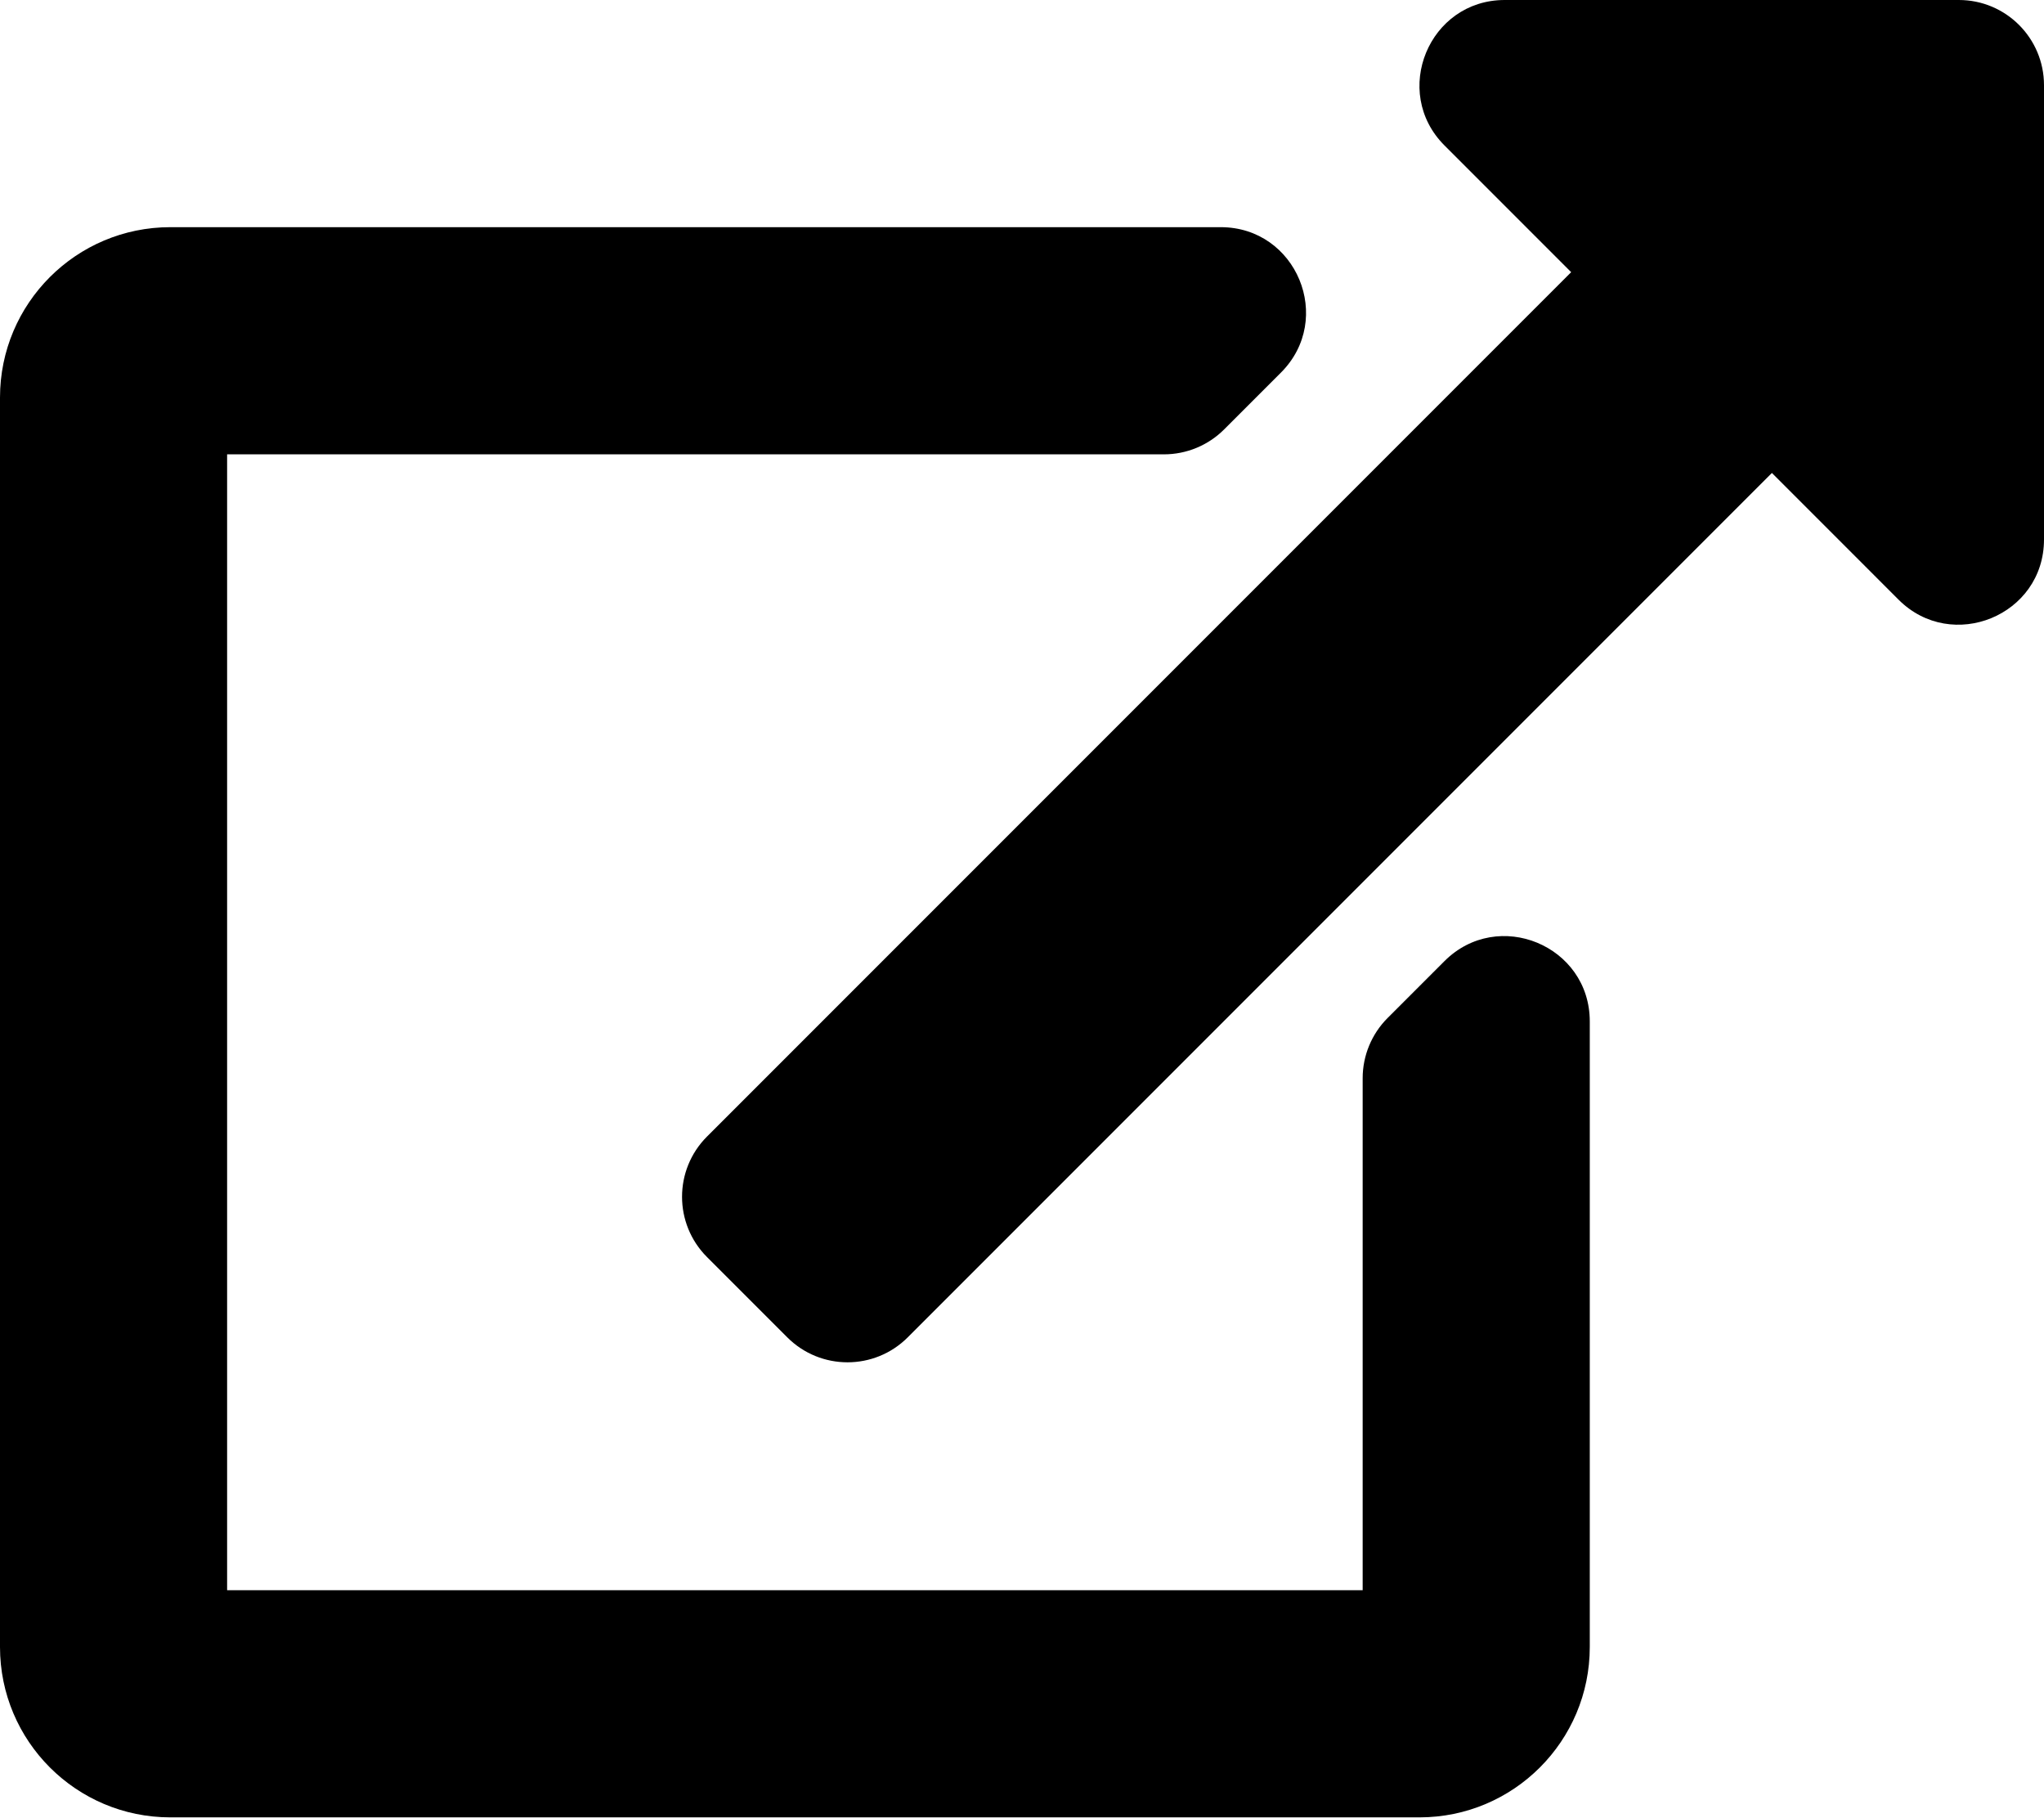
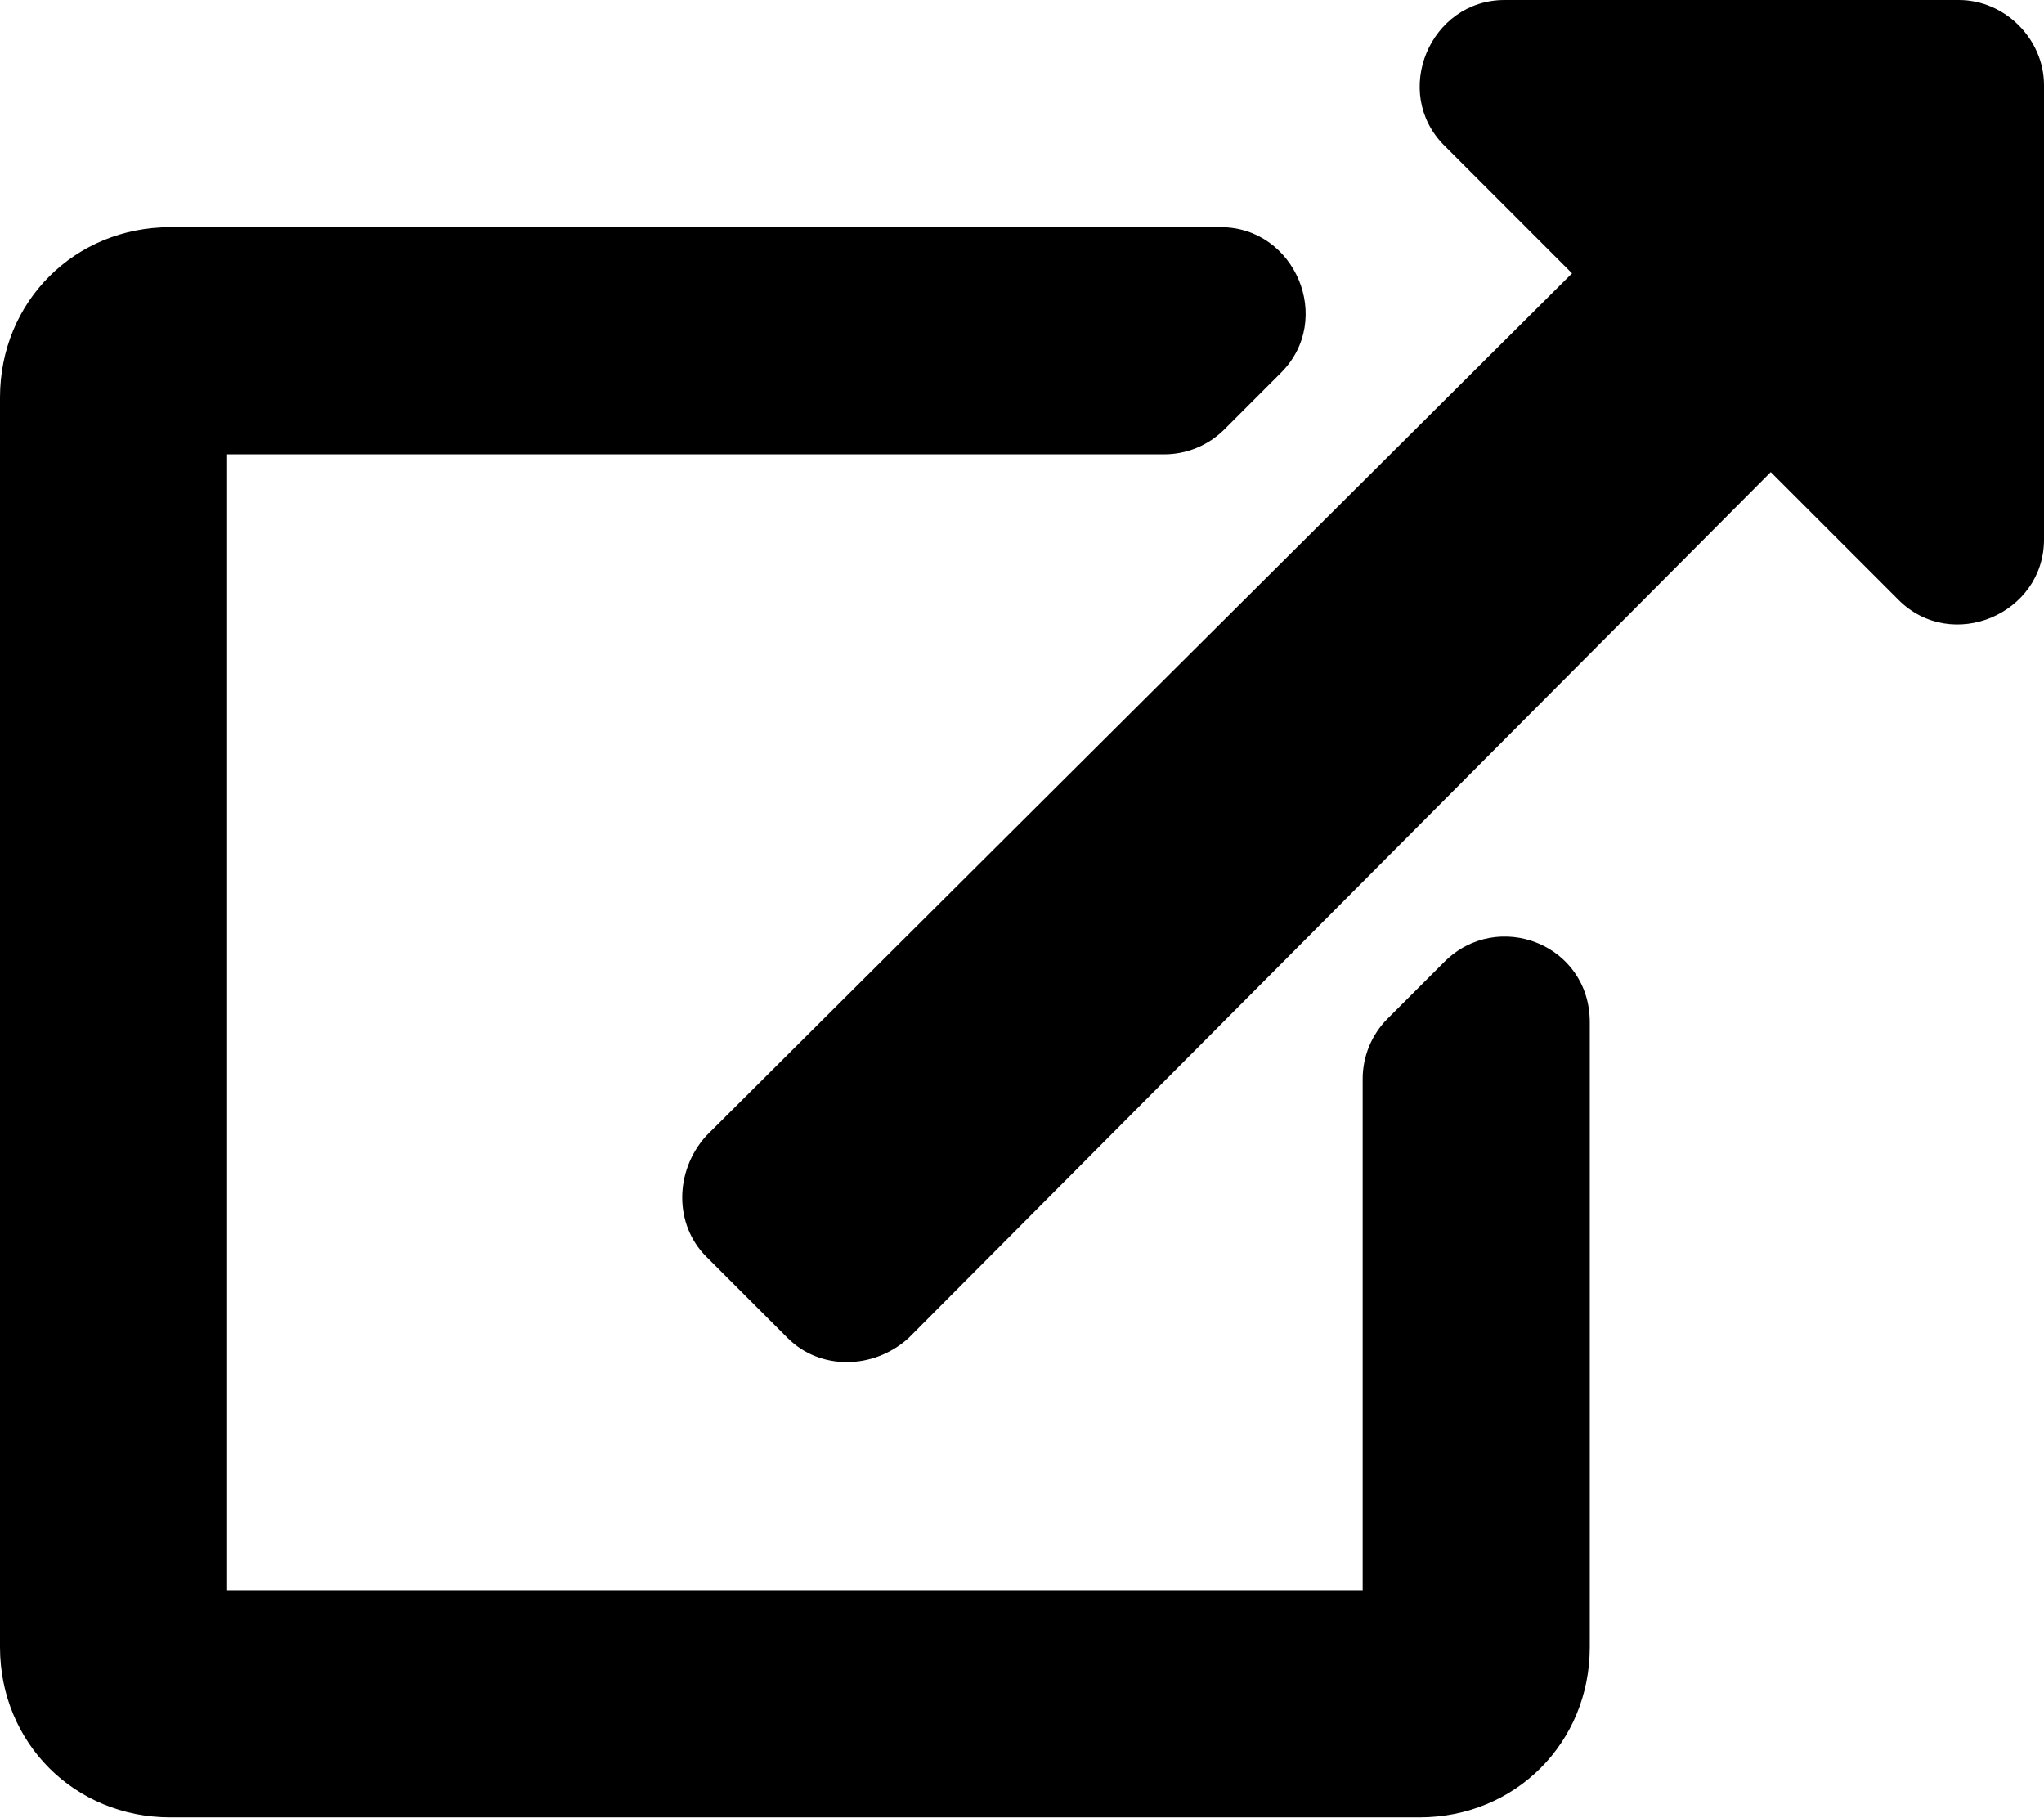
- <svg xmlns="http://www.w3.org/2000/svg" viewBox="0 0 576 512">
-   <path d="M576 24v127.984c0 21.461-25.96 31.98-40.971 16.971l-35.707-35.709-243.523 243.523c-9.373 9.373-24.568 9.373-33.941 0l-22.627-22.627c-9.373-9.373-9.373-24.569 0-33.941L442.756 76.676l-35.703-35.705C391.982 25.9 402.656 0 424.024 0H552c13.255 0 24 10.745 24 24zM407.029 270.794l-16 16A23.999 23.999 0 0 0 384 303.765V448H64V128h264a24.003 24.003 0 0 0 16.97-7.029l16-16C376.089 89.851 365.381 64 344 64H48C21.49 64 0 85.49 0 112v352c0 26.51 21.49 48 48 48h352c26.51 0 48-21.49 48-48V287.764c0-21.382-25.852-32.09-40.971-16.97z" />
+ <svg xmlns="http://www.w3.org/2000/svg" viewBox="0 0 576 512" fill="currentColor">
+   <path d="M576 24v128c0 21-26 32-41 17l-36-36-243 244c-10 9-25 9-34 0l-23-23c-9-9-9-24 0-34L443 77l-36-36c-15-15-4-41 17-41h128c13 0 24 11 24 24zM407 271l-16 16a24 24 0 00-7 17v144H64V128h264a24 24 0 0017-7l16-16c15-15 4-41-17-41H48C21 64 0 85 0 112v352c0 27 21 48 48 48h352c27 0 48-21 48-48V288c0-22-26-32-41-17z" />
</svg>
